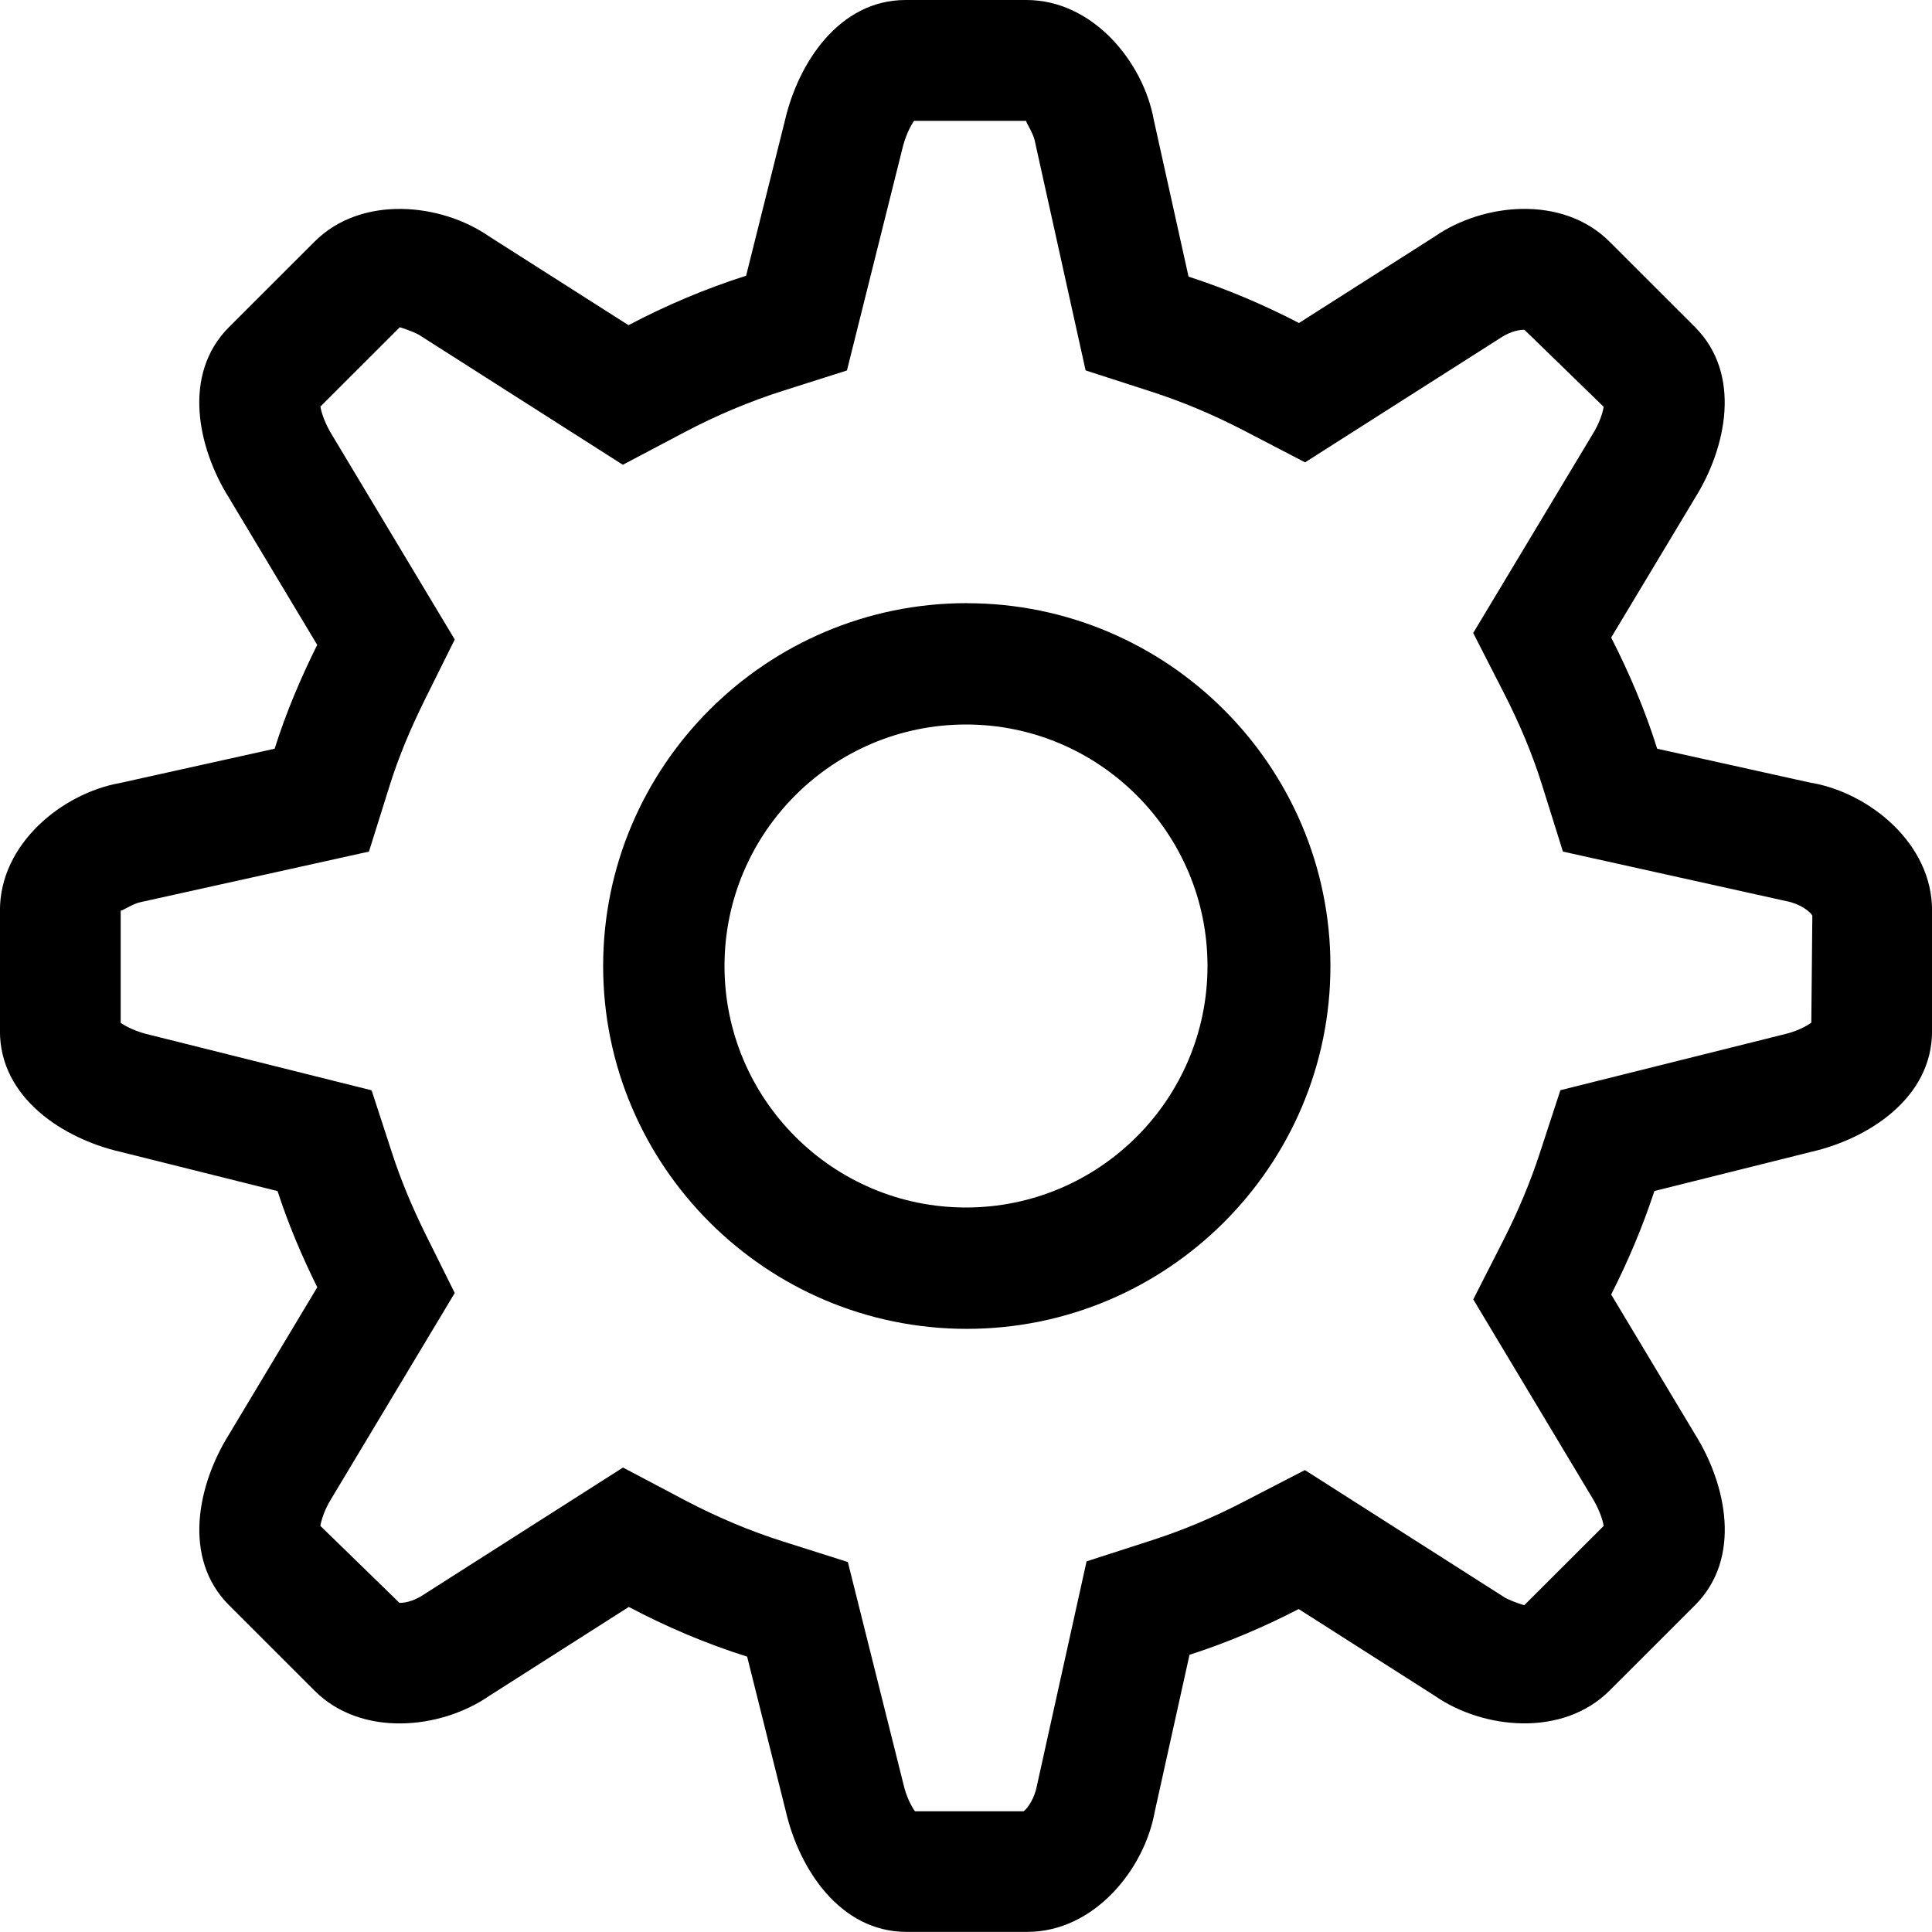
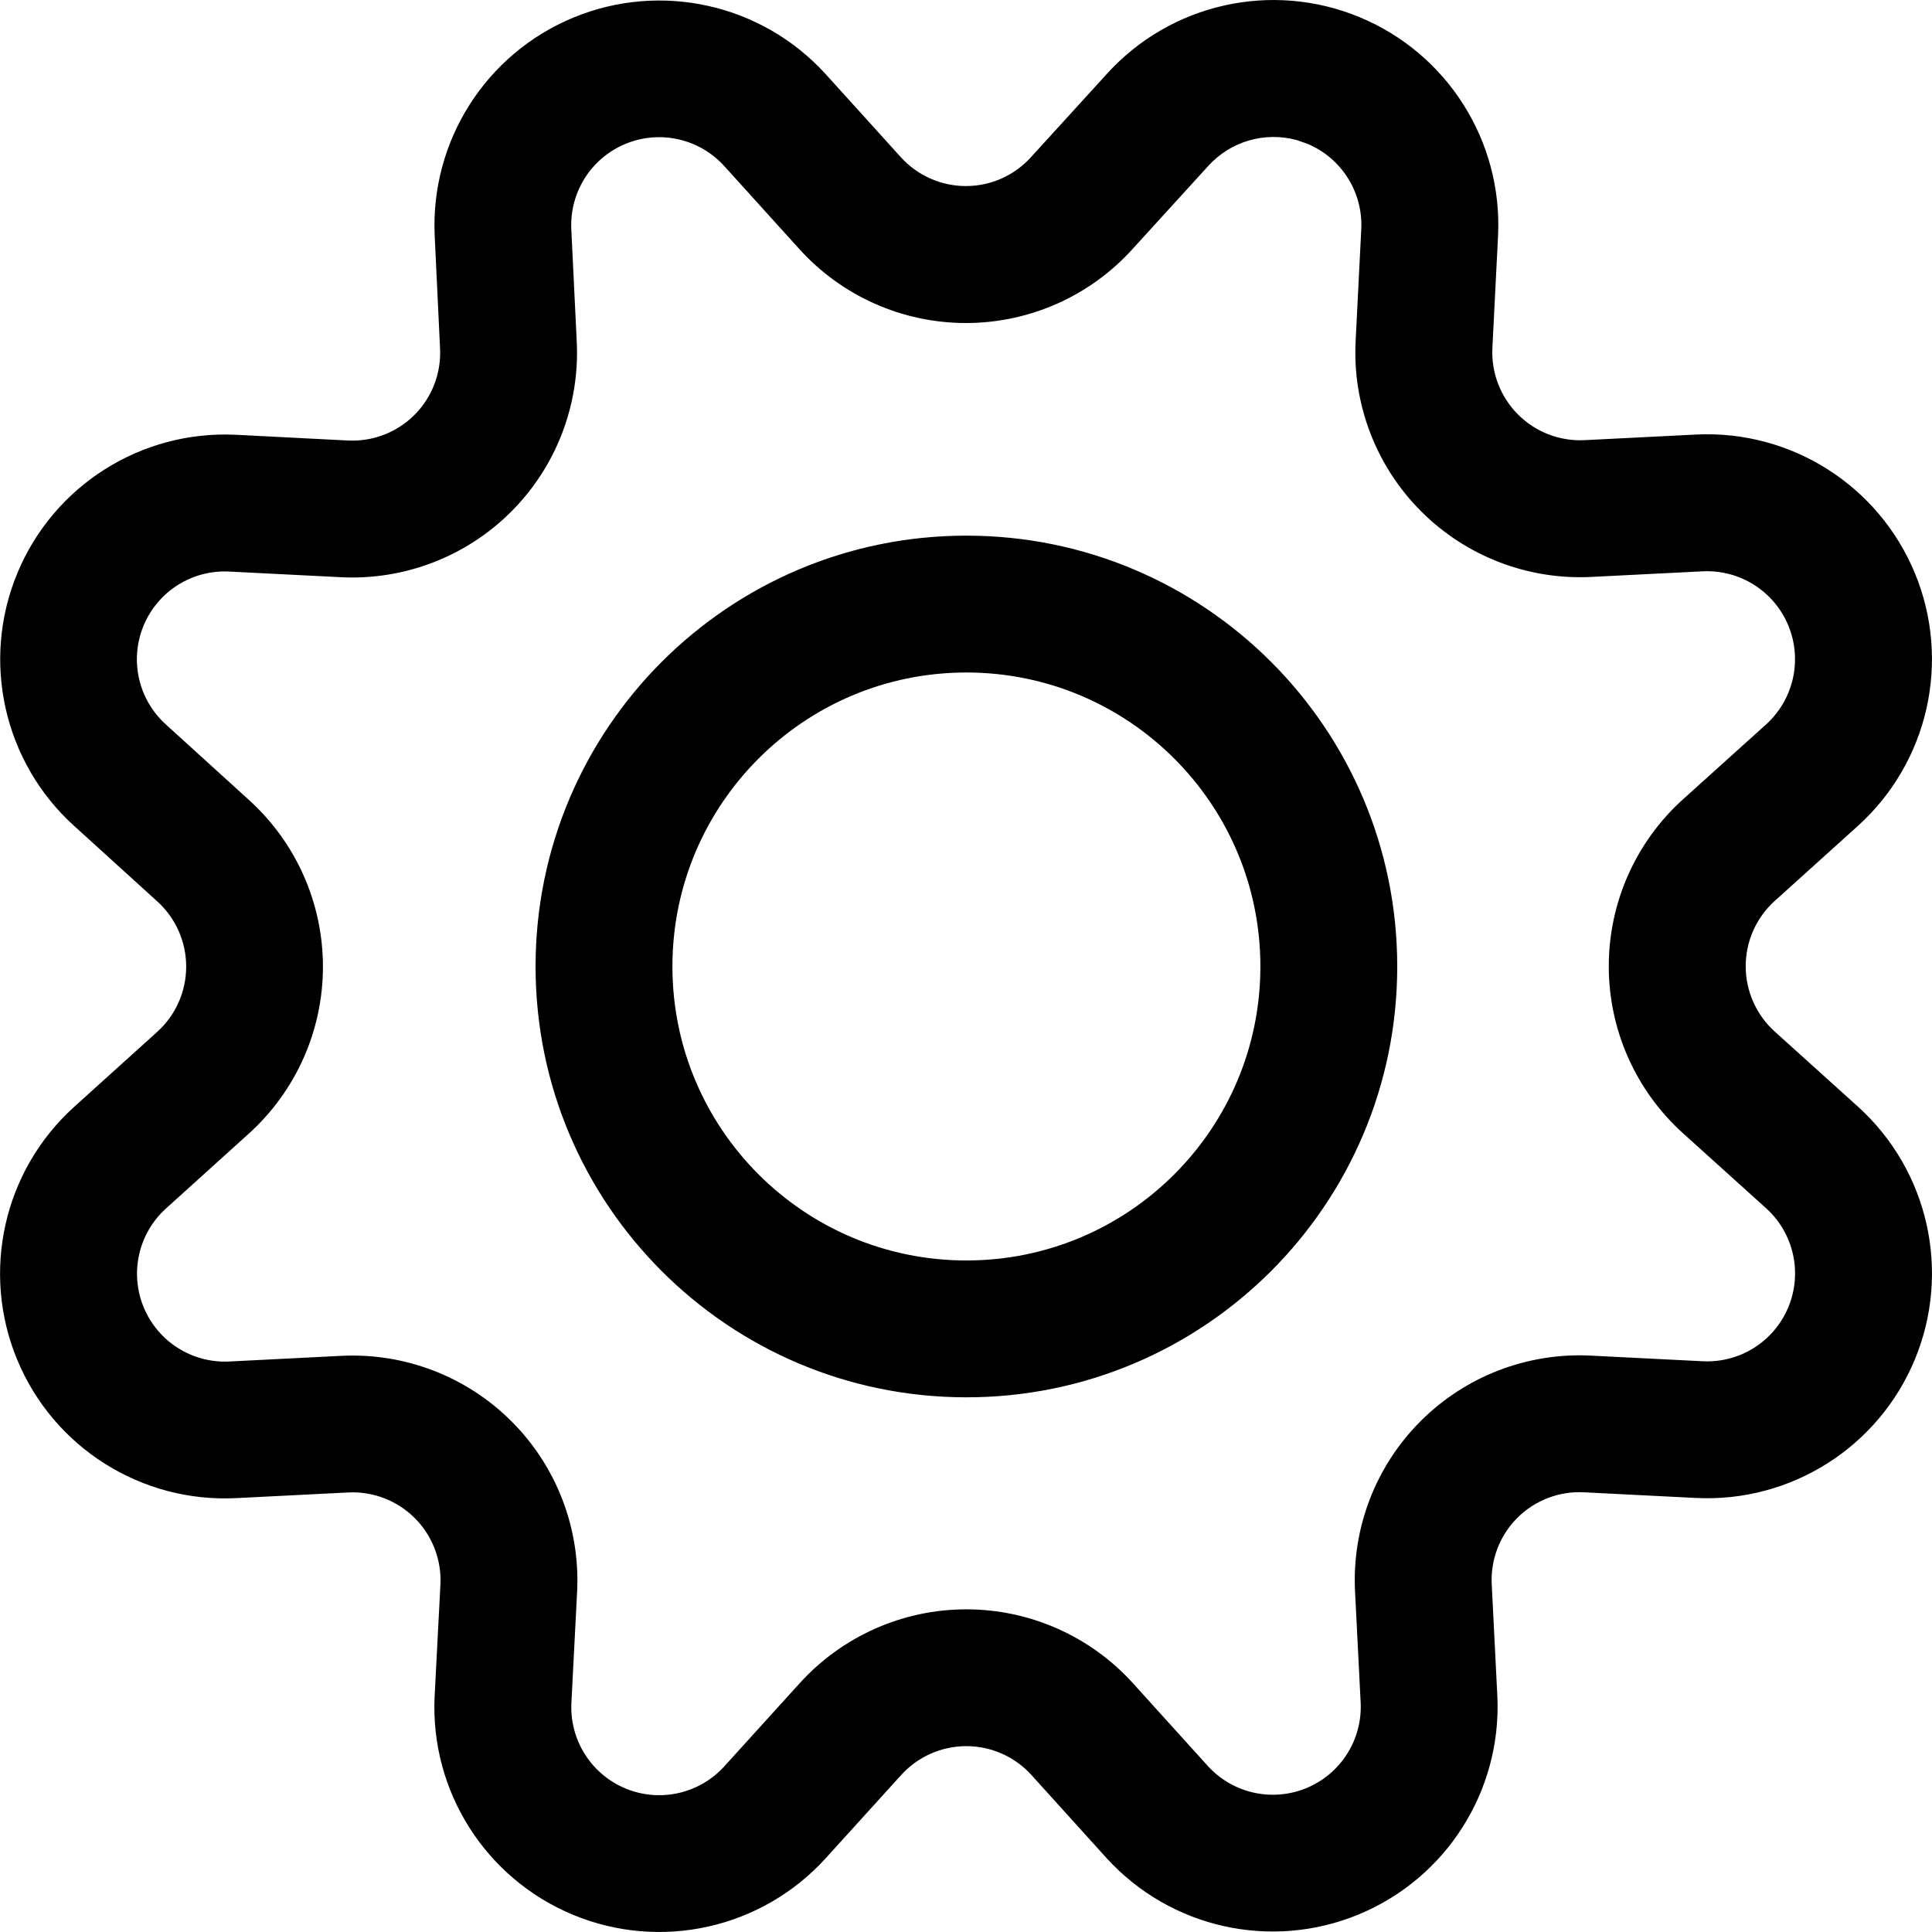
- <svg xmlns="http://www.w3.org/2000/svg" fill="#000000" width="800px" height="800px" viewBox="0 0 32 32" version="1.1">
-   <path d="M30.015 12.97l-2.567-0.569c-0.2-0.64-0.462-1.252-0.762-1.841l1.389-2.313c0.518-0.829 0.78-2.047 0-2.829l-1.415-1.414c-0.78-0.781-2.098-0.64-2.894-0.088l-2.251 1.434c-0.584-0.303-1.195-0.563-1.829-0.768l-0.576-2.598c-0.172-0.953-1.005-1.984-2.11-1.984h-2c-1.104 0-1.781 1.047-2 2l-0.642 2.567c-0.678 0.216-1.328 0.492-1.948 0.819l-2.308-1.47c-0.795-0.552-2.114-0.692-2.894 0.088l-1.415 1.414c-0.781 0.782-0.519 2 0 2.828l1.461 2.435c-0.274 0.552-0.517 1.123-0.705 1.72l-2.566 0.569c-0.953 0.171-1.984 1.005-1.984 2.109v2c0 1.105 1.047 1.782 2 2l2.598 0.649c0.179 0.551 0.404 1.080 0.658 1.593l-1.462 2.438c-0.518 0.828-0.78 2.047 0 2.828l1.415 1.414c0.78 0.782 2.098 0.64 2.894 0.089l2.313-1.474c0.623 0.329 1.277 0.608 1.96 0.823l0.64 2.559c0.219 0.953 0.896 2 2 2h2c1.105 0 1.938-1.032 2.11-1.985l0.577-2.604c0.628-0.203 1.23-0.459 1.808-0.758l2.256 1.438c0.796 0.552 2.114 0.692 2.895-0.089l1.415-1.414c0.78-0.782 0.518-2 0-2.828l-1.39-2.317c0.279-0.549 0.521-1.12 0.716-1.714l2.599-0.649c0.953-0.219 2-0.895 2-2v-2c0-1.104-1.031-1.938-1.985-2.11zM30.001 16.939c-0.085 0.061-0.245 0.145-0.448 0.192l-3.708 0.926-0.344 1.051c-0.155 0.474-0.356 0.954-0.597 1.428l-0.502 0.986 1.959 3.267c0.125 0.2 0.183 0.379 0.201 0.485l-1.316 1.314c-0.127-0.040-0.271-0.092-0.341-0.14l-3.292-2.099-1.023 0.529c-0.493 0.256-0.999 0.468-1.503 0.631l-1.090 0.352-0.824 3.723c-0.038 0.199-0.145 0.36-0.218 0.417h-1.8c-0.061-0.085-0.145-0.245-0.191-0.448l-0.921-3.681-1.066-0.338c-0.549-0.173-1.097-0.404-1.63-0.684l-1.028-0.543-3.293 2.099c-0.135 0.091-0.279 0.143-0.409 0.143l-1.311-1.276c0.018-0.104 0.072-0.274 0.181-0.449l2.045-3.408-0.487-0.98c-0.227-0.462-0.407-0.895-0.547-1.325l-0.343-1.052-3.671-0.918c-0.231-0.052-0.398-0.139-0.485-0.2v-1.86c0.001 0.001 0.002 0.001 0.005 0.001 0.034 0 0.198-0.117 0.335-0.142l3.772-0.835 0.346-1.103c0.141-0.449 0.333-0.917 0.588-1.43l0.487-0.98-2.024-3.373c-0.125-0.201-0.184-0.38-0.201-0.485l1.315-1.314c0.128 0.041 0.271 0.093 0.34 0.14l3.354 2.138 1.027-0.542c0.527-0.278 1.073-0.507 1.622-0.682l1.063-0.338 0.912-3.649c0.053-0.231 0.138-0.398 0.2-0.485h1.859c-0.014 0.020 0.115 0.195 0.142 0.339l0.84 3.794 1.089 0.352c0.511 0.165 1.023 0.38 1.523 0.639l1.023 0.532 3.224-2.053c0.135-0.092 0.279-0.143 0.409-0.143l1.313 1.276c-0.017 0.104-0.072 0.276-0.181 0.45l-1.98 3.296 0.505 0.988c0.273 0.533 0.48 1.033 0.635 1.529l0.346 1.104 3.697 0.82c0.224 0.041 0.398 0.171 0.434 0.241zM16.013 9.99c-3.321 0-6.023 2.697-6.023 6.010s2.702 6.010 6.023 6.010 6.023-2.697 6.023-6.009c0-3.313-2.702-6.010-6.023-6.010zM16 20c-2.205 0-4-1.794-4-4s1.794-4 4-4c2.206 0 4 1.794 4 4s-1.794 4-4 4z" />
+ <svg xmlns="http://www.w3.org/2000/svg" width="24" height="24" viewBox="0 0 24 24" fillRule="nonzero" fill="currentColor">
+   <path d="M13.748.92a2.793 2.793 0 014.861 2.015l-.07 1.388a1.092 1.092 0 001.141 1.145l1.39-.07a2.793 2.793 0 012.009 4.862l-1.033.932a1.093 1.093 0 000 1.622l1.034.933a2.793 2.793 0 01-2.015 4.861l-1.388-.07a1.09 1.09 0 00-1.146 1.147l.07 1.393a2.793 2.793 0 01-4.853 2.006l-.933-1.032a1.092 1.092 0 00-1.623.001l-.937 1.033a2.793 2.793 0 01-4.856-2.012l.072-1.388a1.092 1.092 0 00-1.147-1.146l-1.387.07A2.792 2.792 0 01.92 13.751l1.032-.932a1.093 1.093 0 00-.001-1.624l-1.032-.937a2.792 2.792 0 012.011-4.857l1.39.071a1.09 1.09 0 001.146-1.153L5.4 2.929A2.793 2.793 0 0110.256.92l.933 1.031a1.09 1.09 0 001.623-.004zm2.36.82a1.094 1.094 0 00-1.1.323l-.935 1.026a2.79 2.79 0 01-4.146.002l-.93-1.028a1.092 1.092 0 00-1.9.785l.067 1.385A2.792 2.792 0 014.23 7.17L2.845 7.1A1.091 1.091 0 002.061 9l1.03.936a2.794 2.794 0 010 4.146l-1.031.932a1.092 1.092 0 00.79 1.899l1.387-.07a2.792 2.792 0 012.932 2.931l-.071 1.384a1.092 1.092 0 001.898.786l.935-1.031a2.793 2.793 0 014.146 0l.93 1.028a1.092 1.092 0 001.896-.781l-.07-1.388a2.792 2.792 0 012.93-2.932l1.389.07a1.092 1.092 0 00.788-1.9l-1.034-.933a2.794 2.794 0 010-4.147l1.033-.931a1.093 1.093 0 00-.785-1.902l-1.39.07a2.792 2.792 0 01-2.924-2.929l.07-1.388a1.092 1.092 0 00-.672-1.065zm-4.103 4.914a5.352 5.352 0 110 10.704 5.352 5.352 0 010-10.704zm0 1.7a3.652 3.652 0 100 7.304 3.652 3.652 0 000-7.304z" />
</svg>
